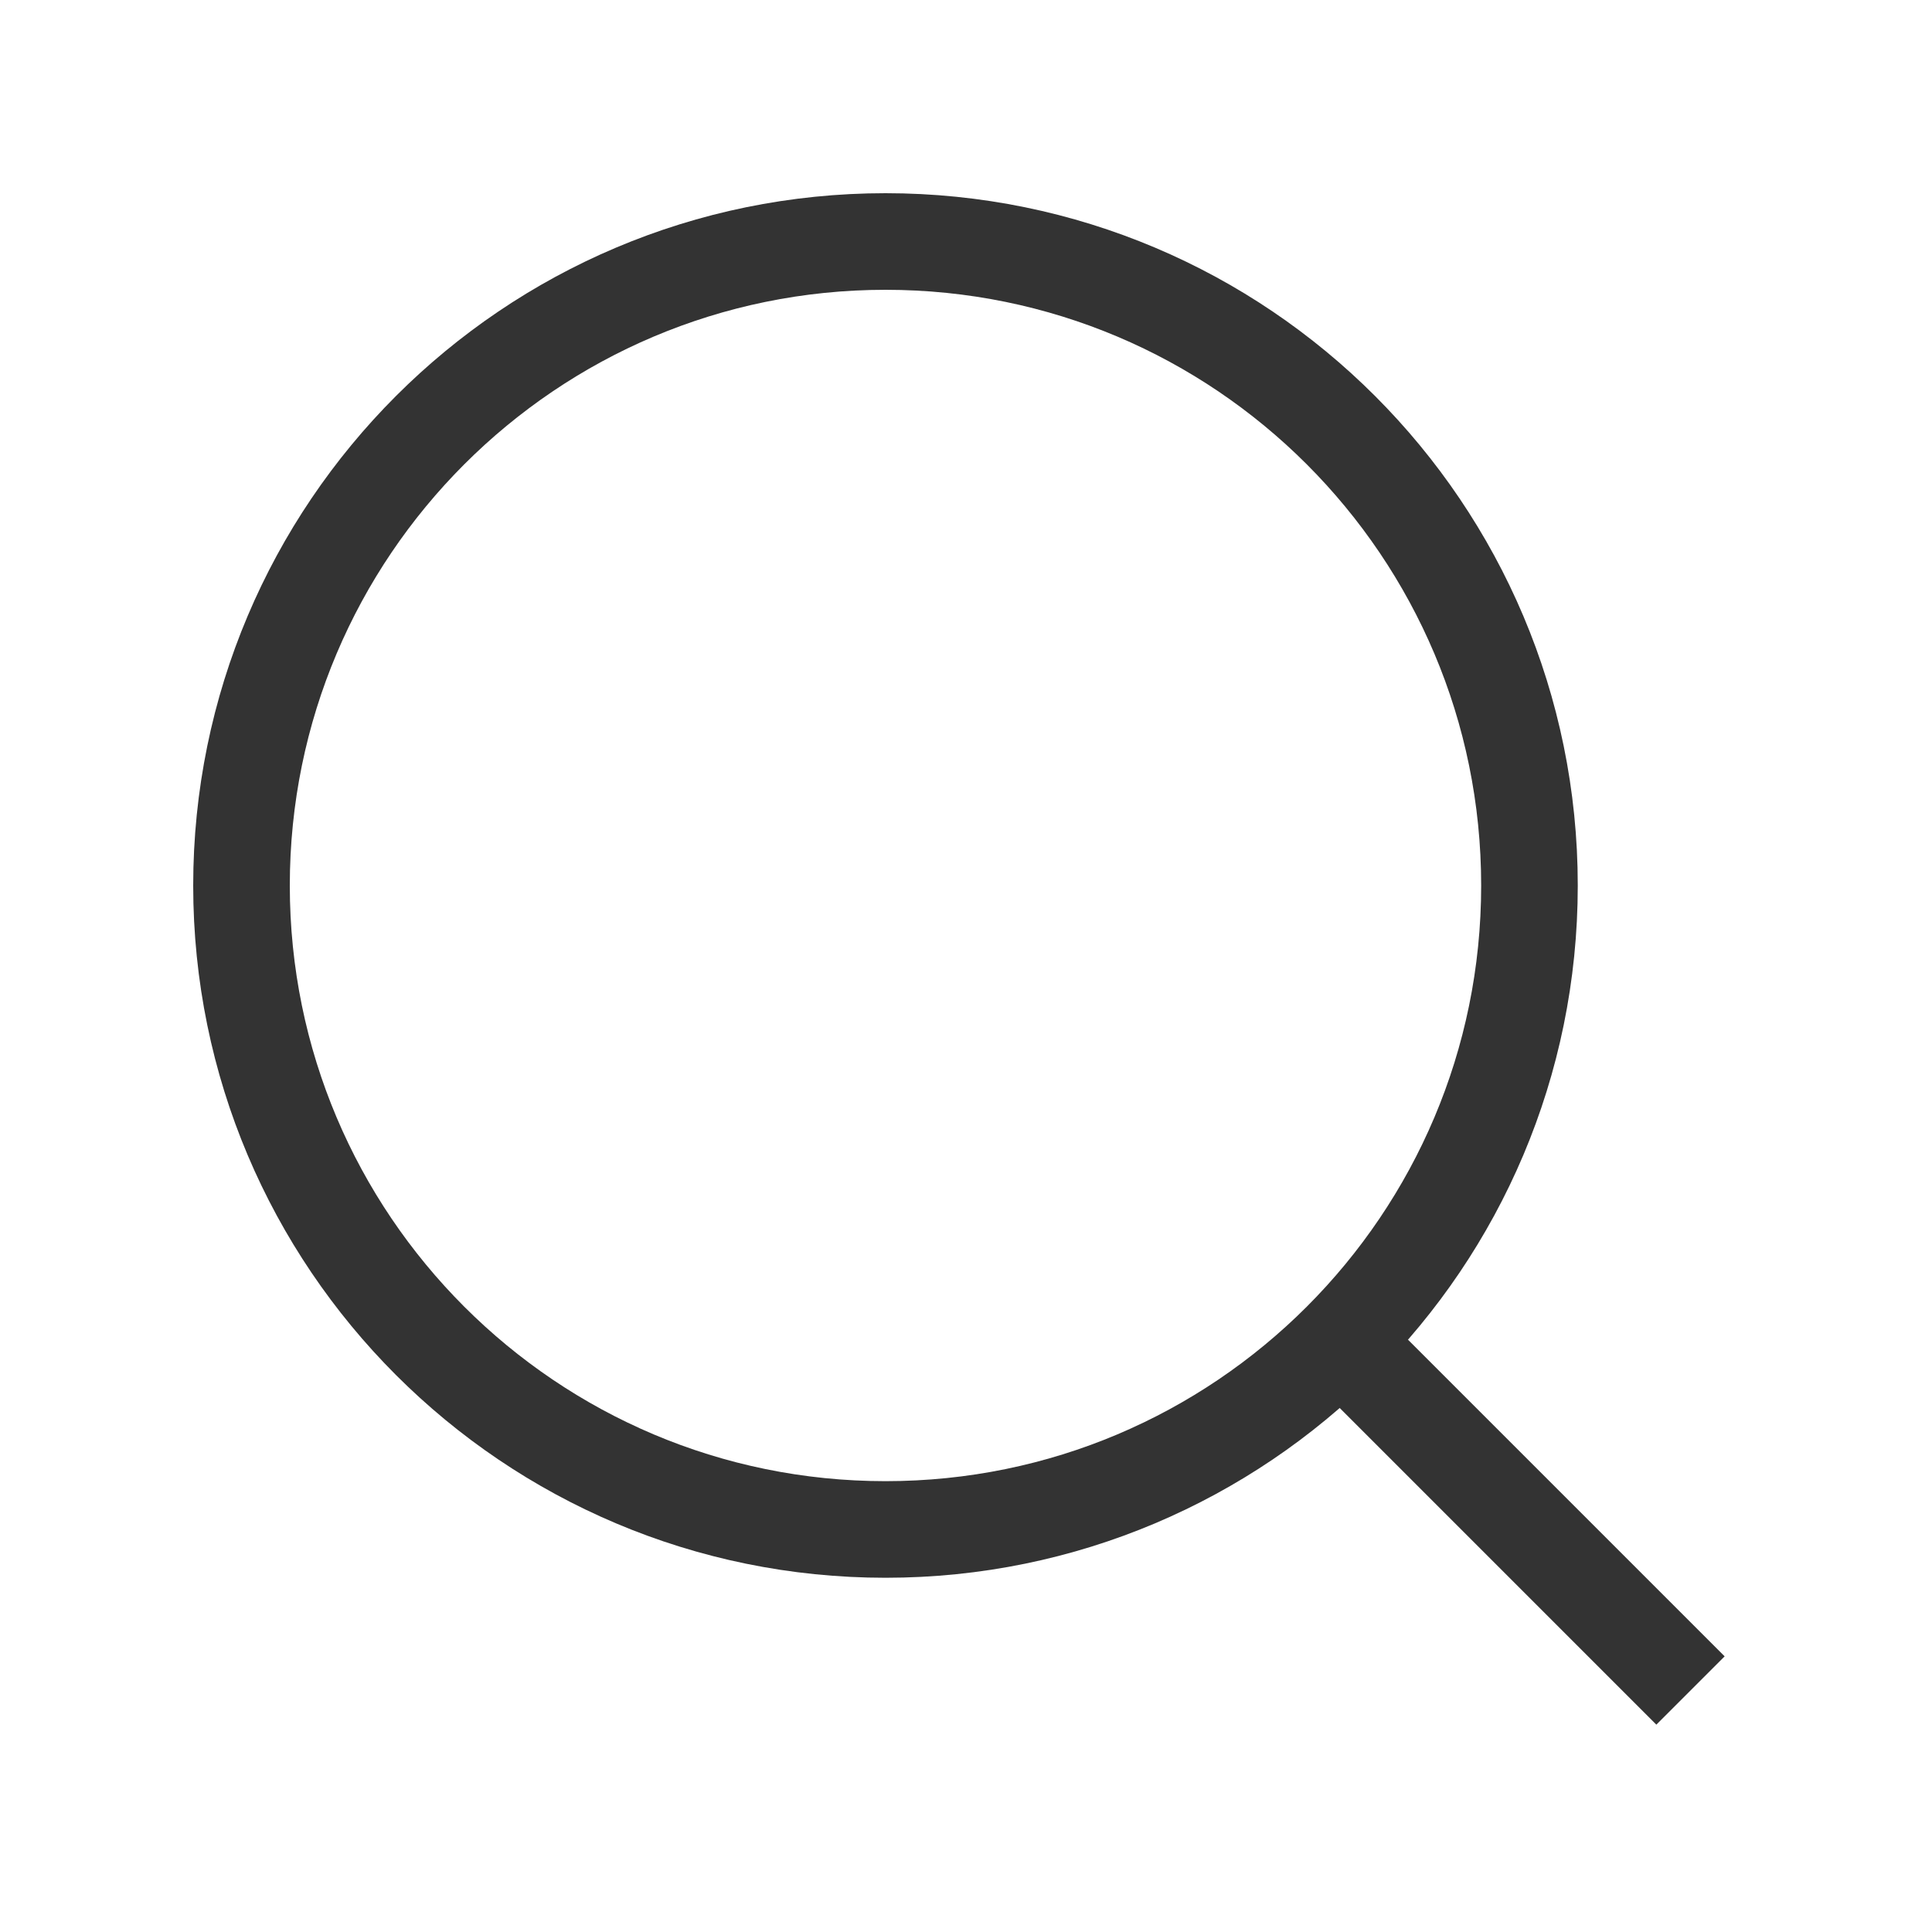
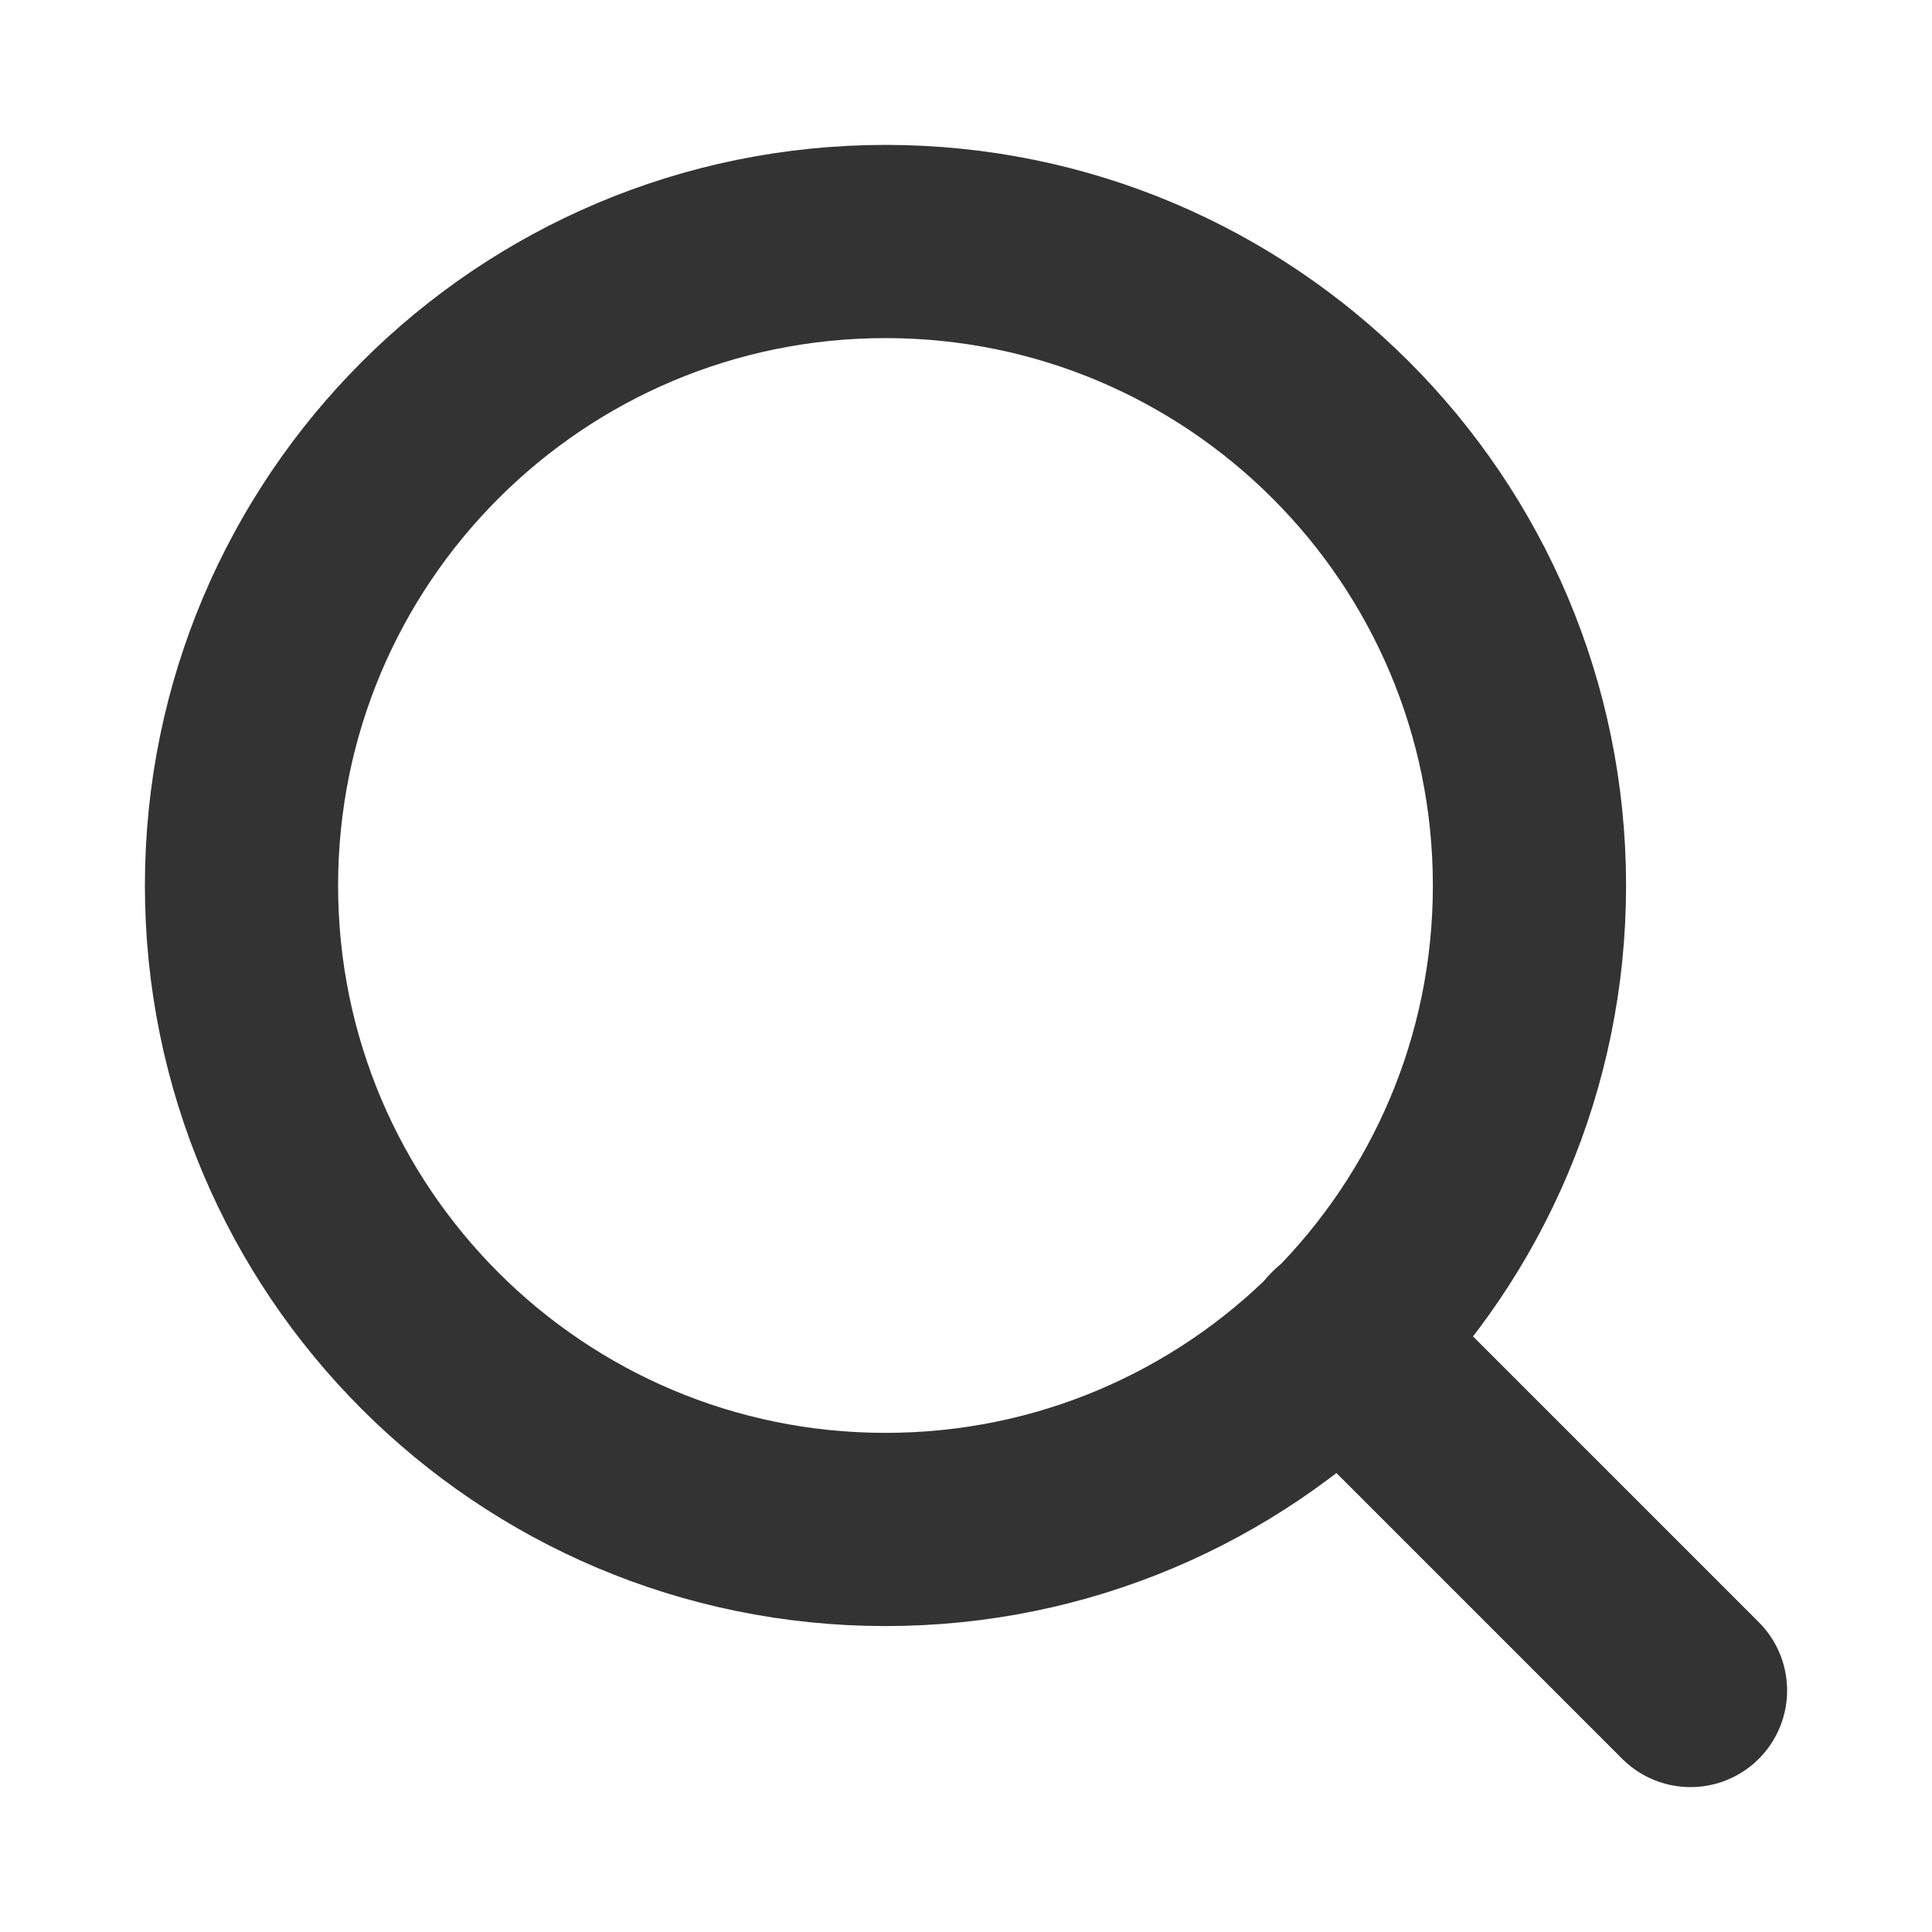
<svg xmlns="http://www.w3.org/2000/svg" width="20" height="20" viewBox="0 0 20 20" fill="none">
-   <path d="M9.167 15.833C12.849 15.833 15.833 12.849 15.833 9.167C15.833 5.485 12.849 2.5 9.167 2.5C5.485 2.5 2.5 5.485 2.5 9.167C2.5 12.849 5.485 15.833 9.167 15.833Z" stroke="#333333" strokeWidth="2" strokeLinecap="round" strokeLinejoin="round" />
-   <path d="M17.5 17.5L13.875 13.875" stroke="#333333" strokeWidth="2" strokeLinecap="round" strokeLinejoin="round" />
+   <path d="M9.167 15.833C12.849 15.833 15.833 12.849 15.833 9.167C15.833 5.485 12.849 2.5 9.167 2.5C5.485 2.5 2.5 5.485 2.5 9.167C2.5 12.849 5.485 15.833 9.167 15.833Z" stroke="#333333" stroke-width="2" stroke-linecap="round" stroke-linejoin="round" />
+   <path d="M17.5 17.5L13.875 13.875" stroke="#333333" stroke-width="2" stroke-linecap="round" stroke-linejoin="round" />
</svg>
